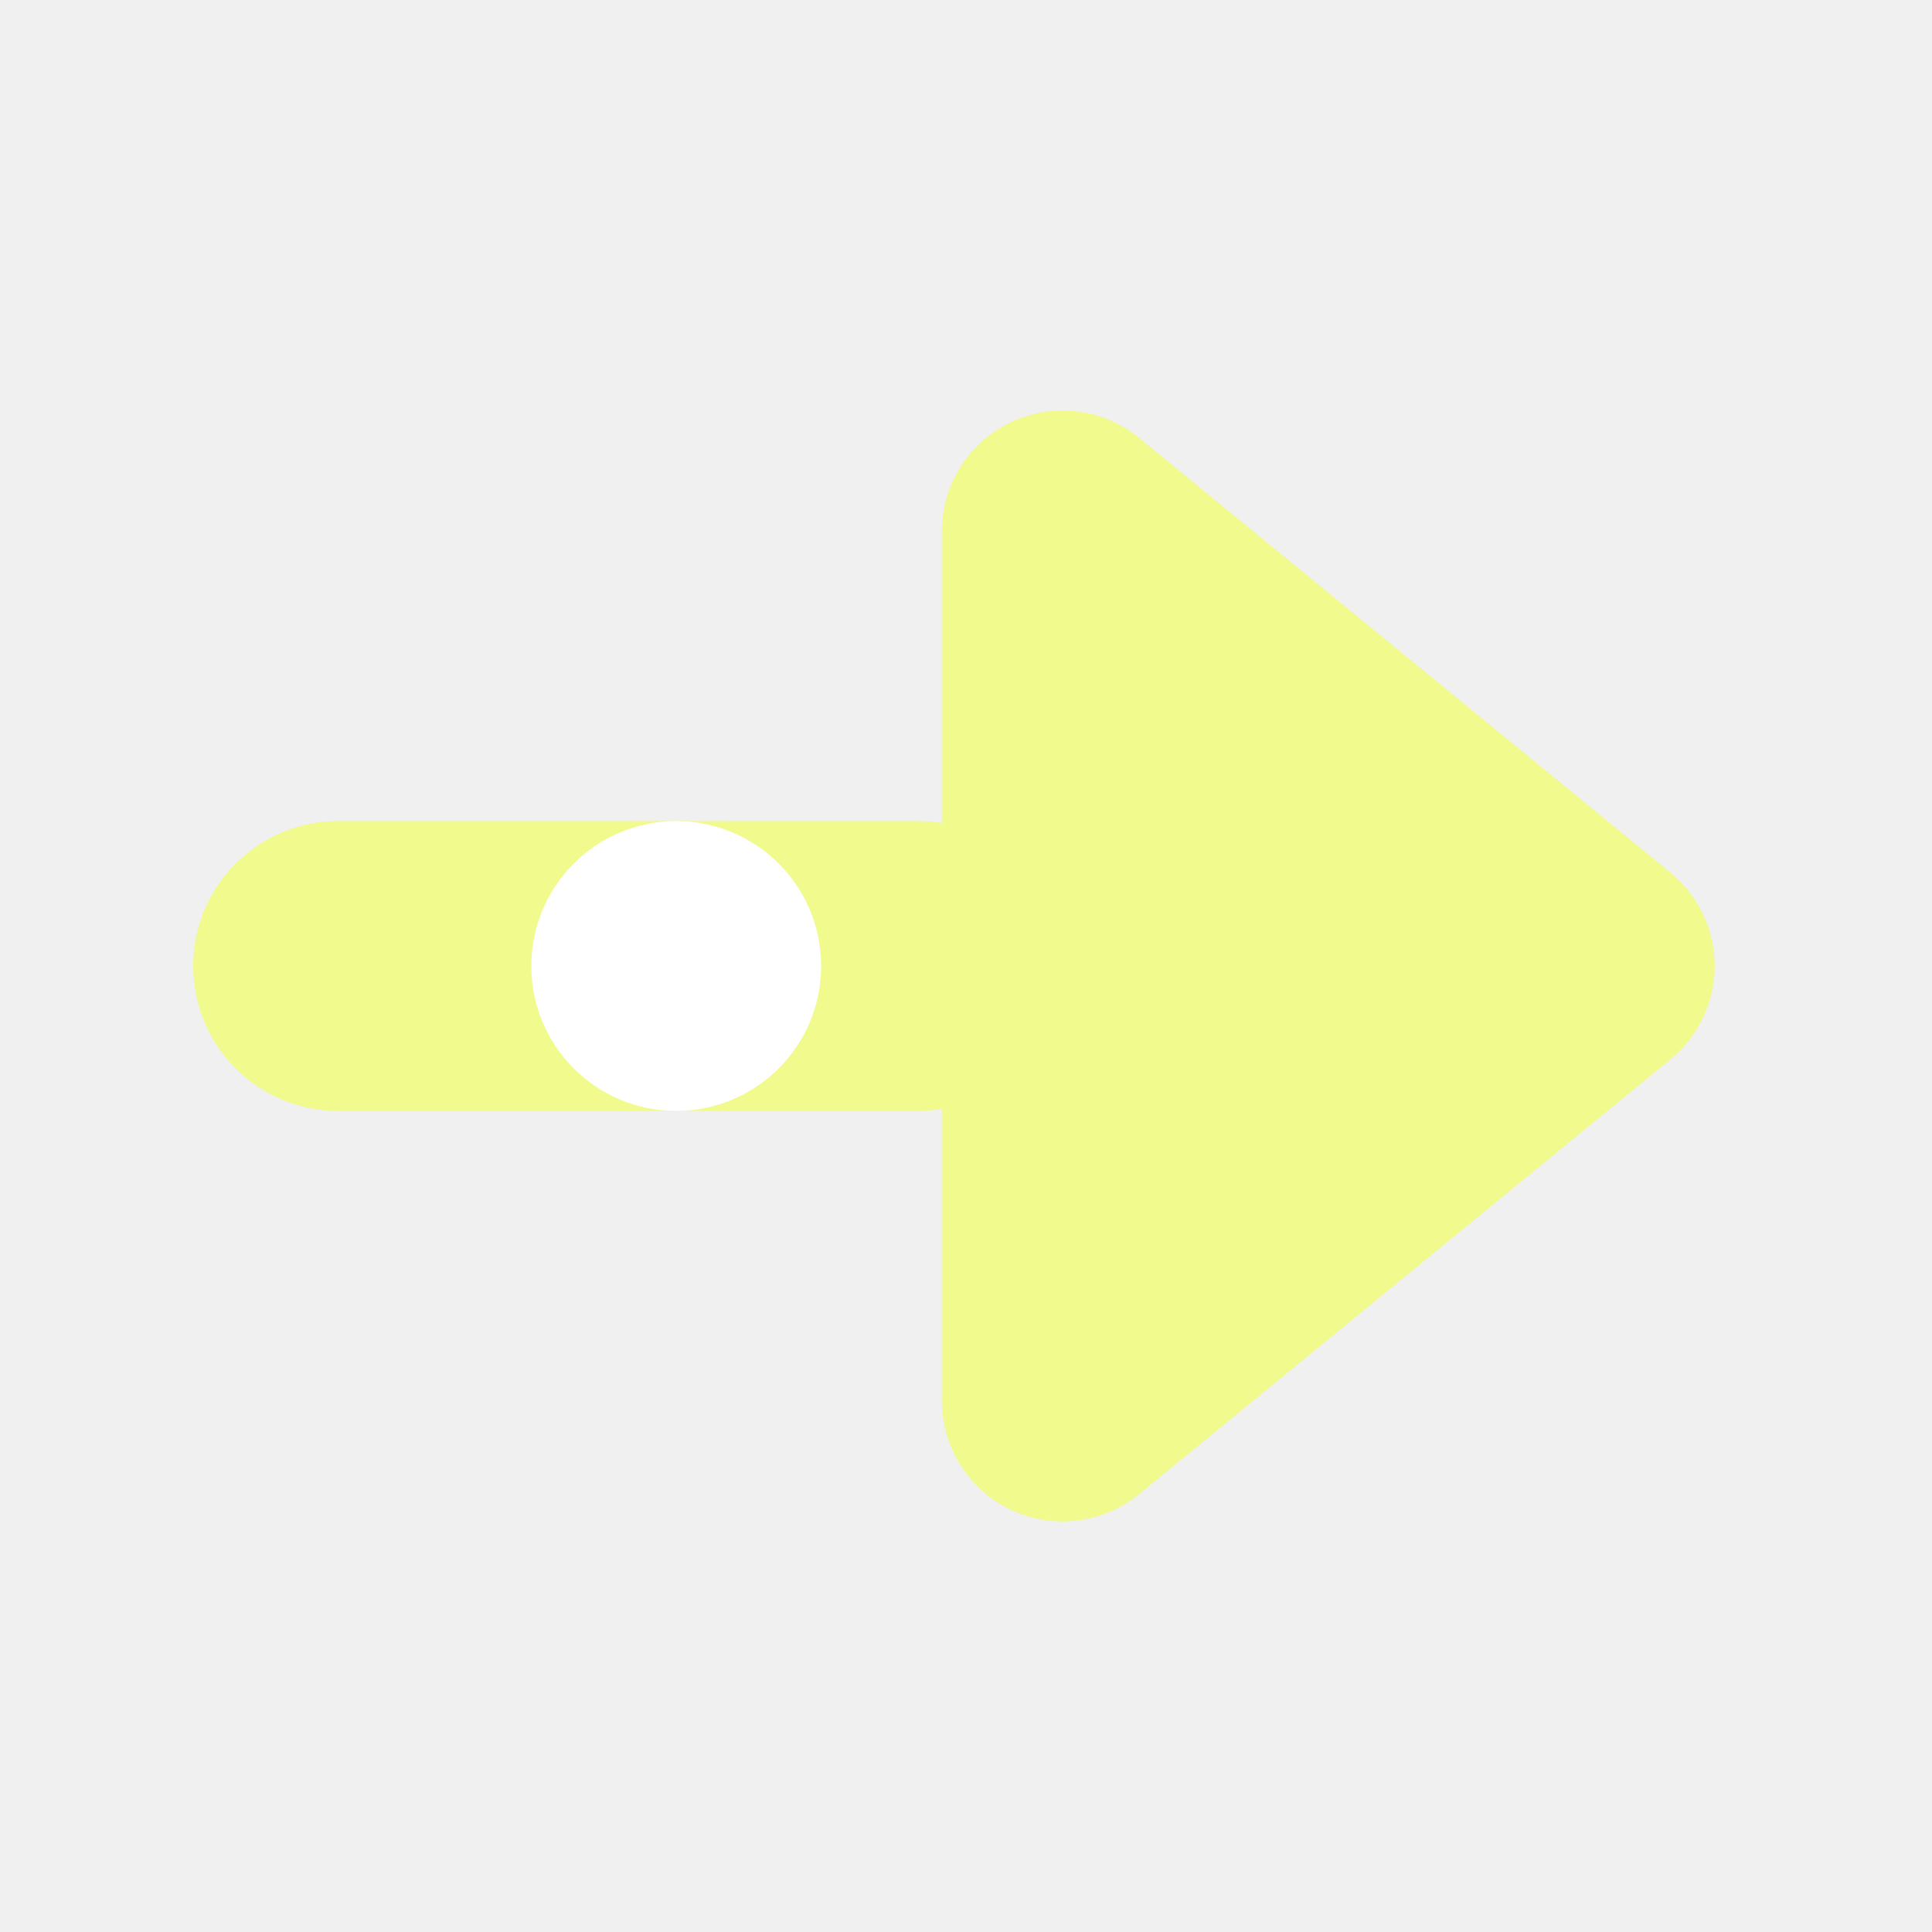
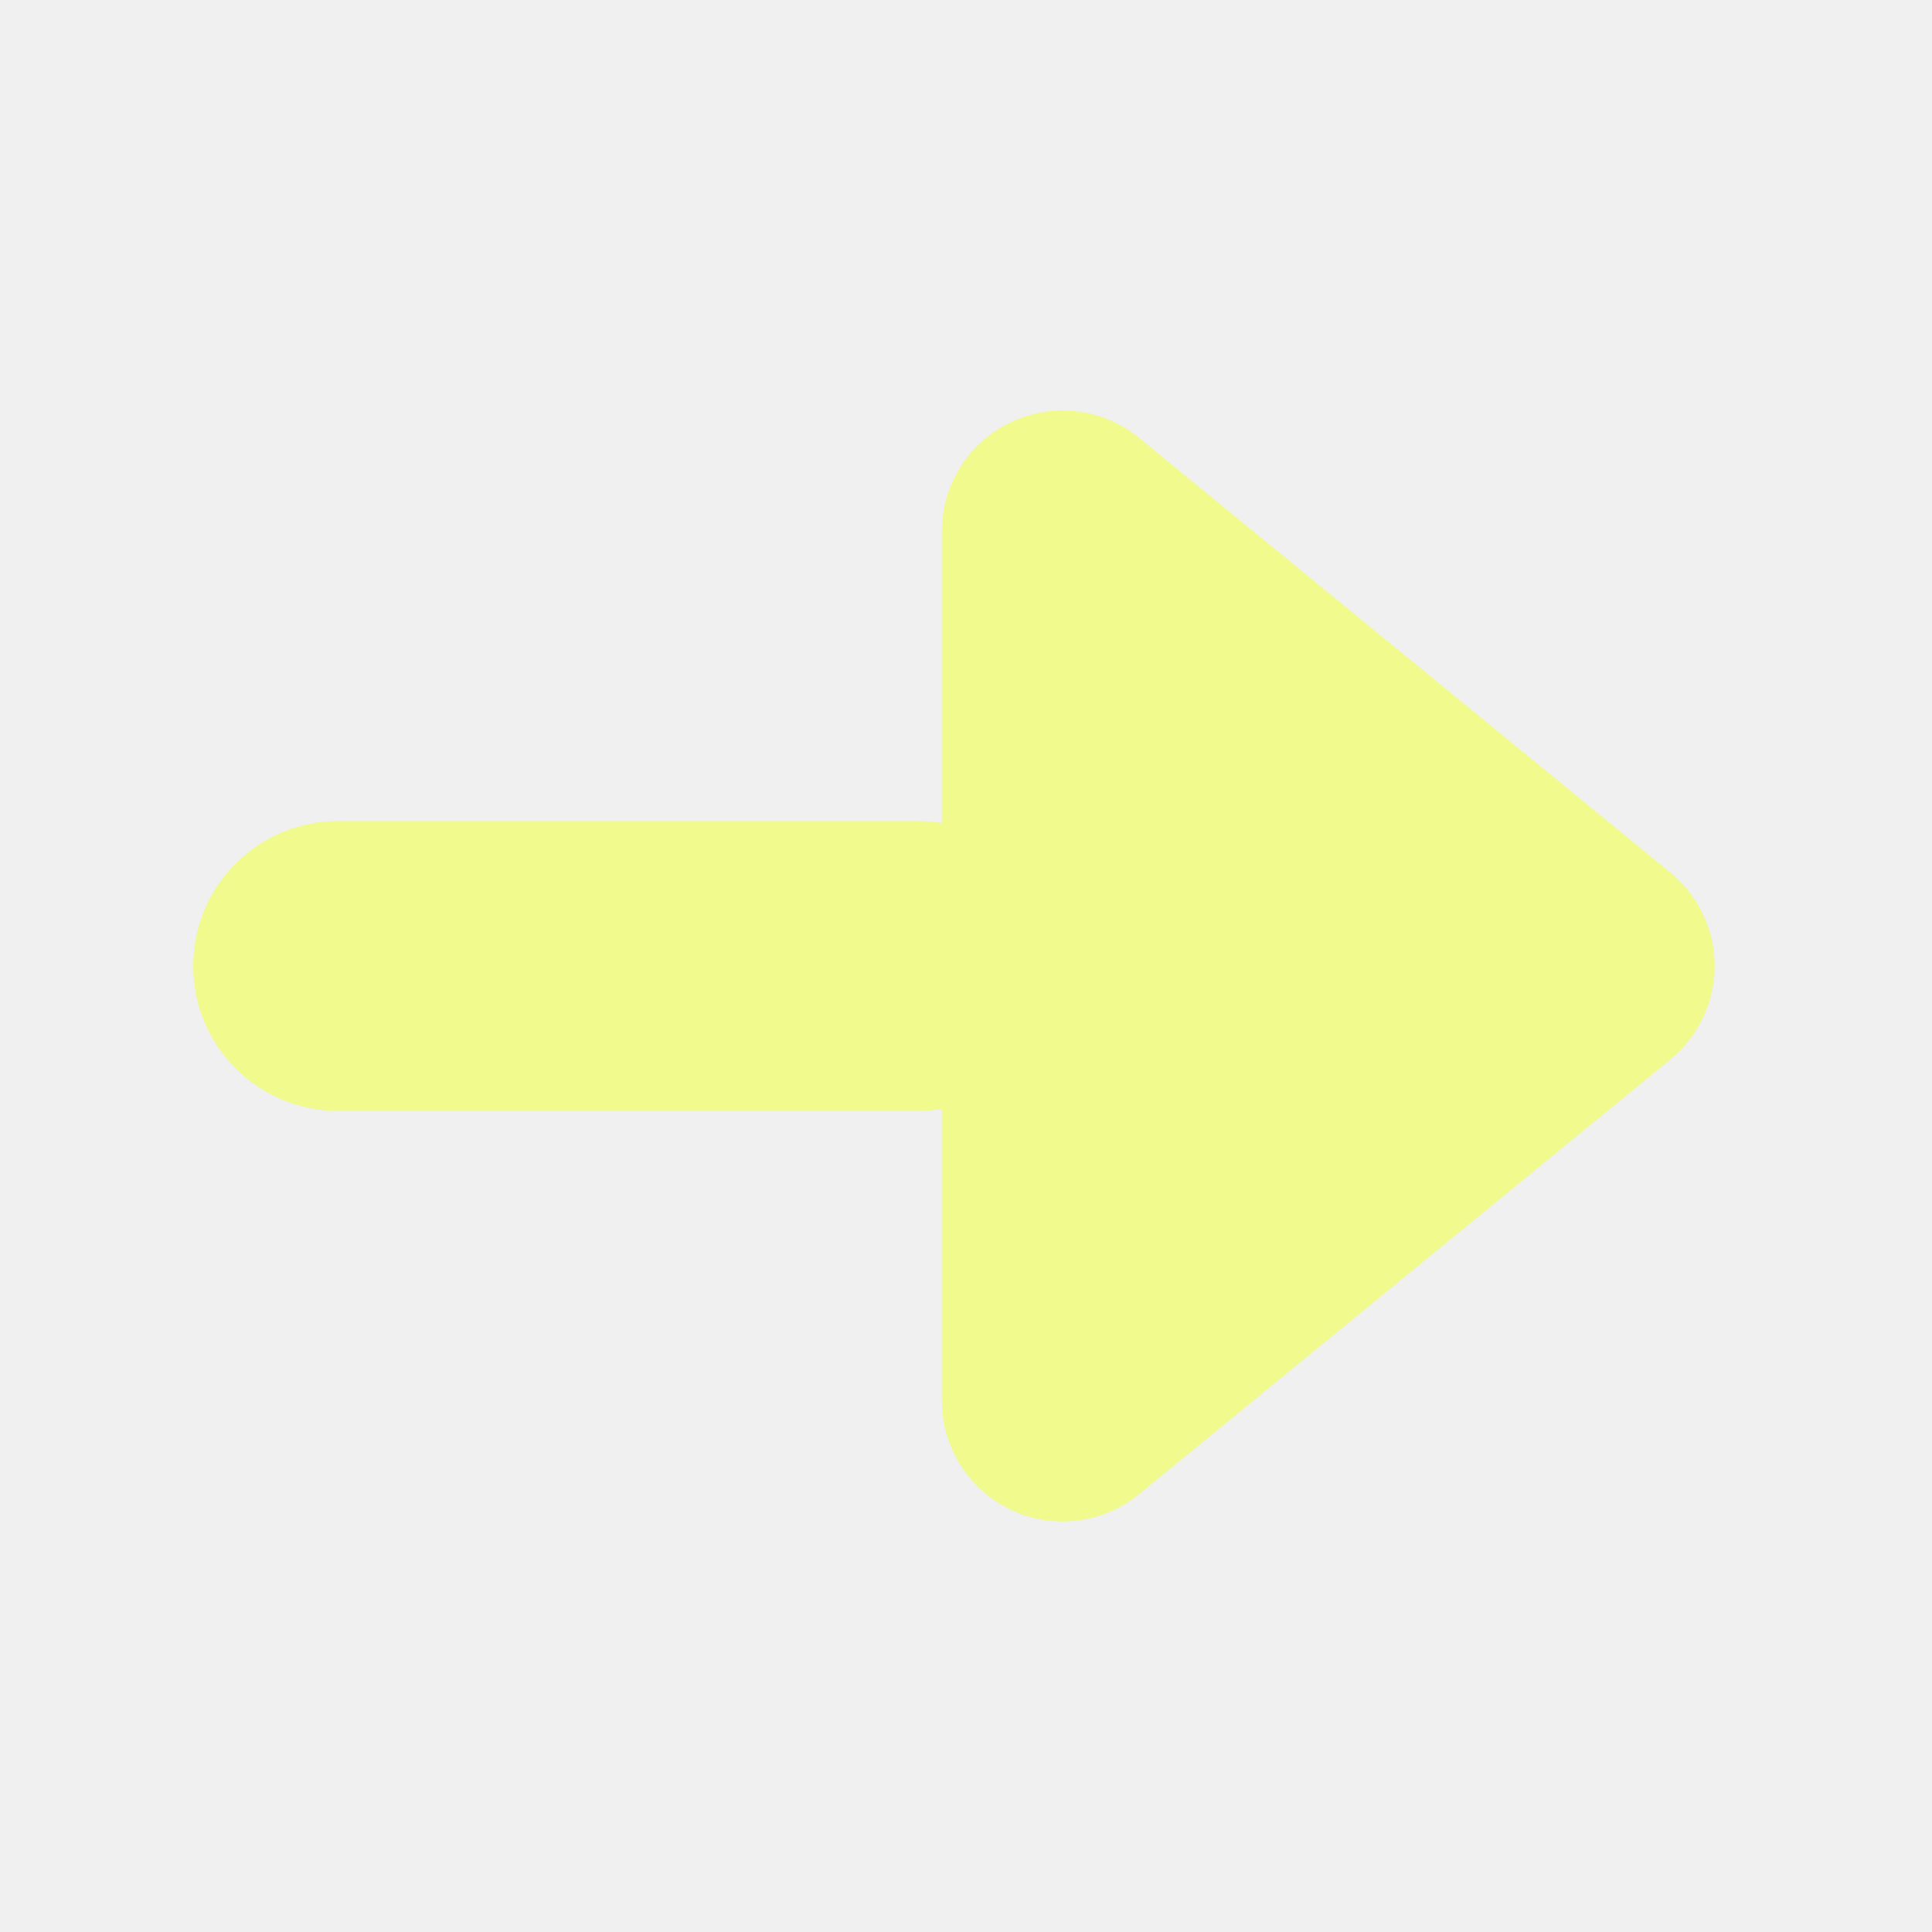
<svg xmlns="http://www.w3.org/2000/svg" width="40" height="40" viewBox="0 0 40 40">
  <g fill="#f1fa8c">
    <rect x="4" y="17" width="18" height="6" rx="3" />
    <path d="M22 11 L33 20 L22 29 Z" stroke="#f1fa8c" stroke-width="5" stroke-linejoin="round" />
  </g>
-   <circle cx="14" cy="20" r="3" fill="#ffffff" />
</svg>
